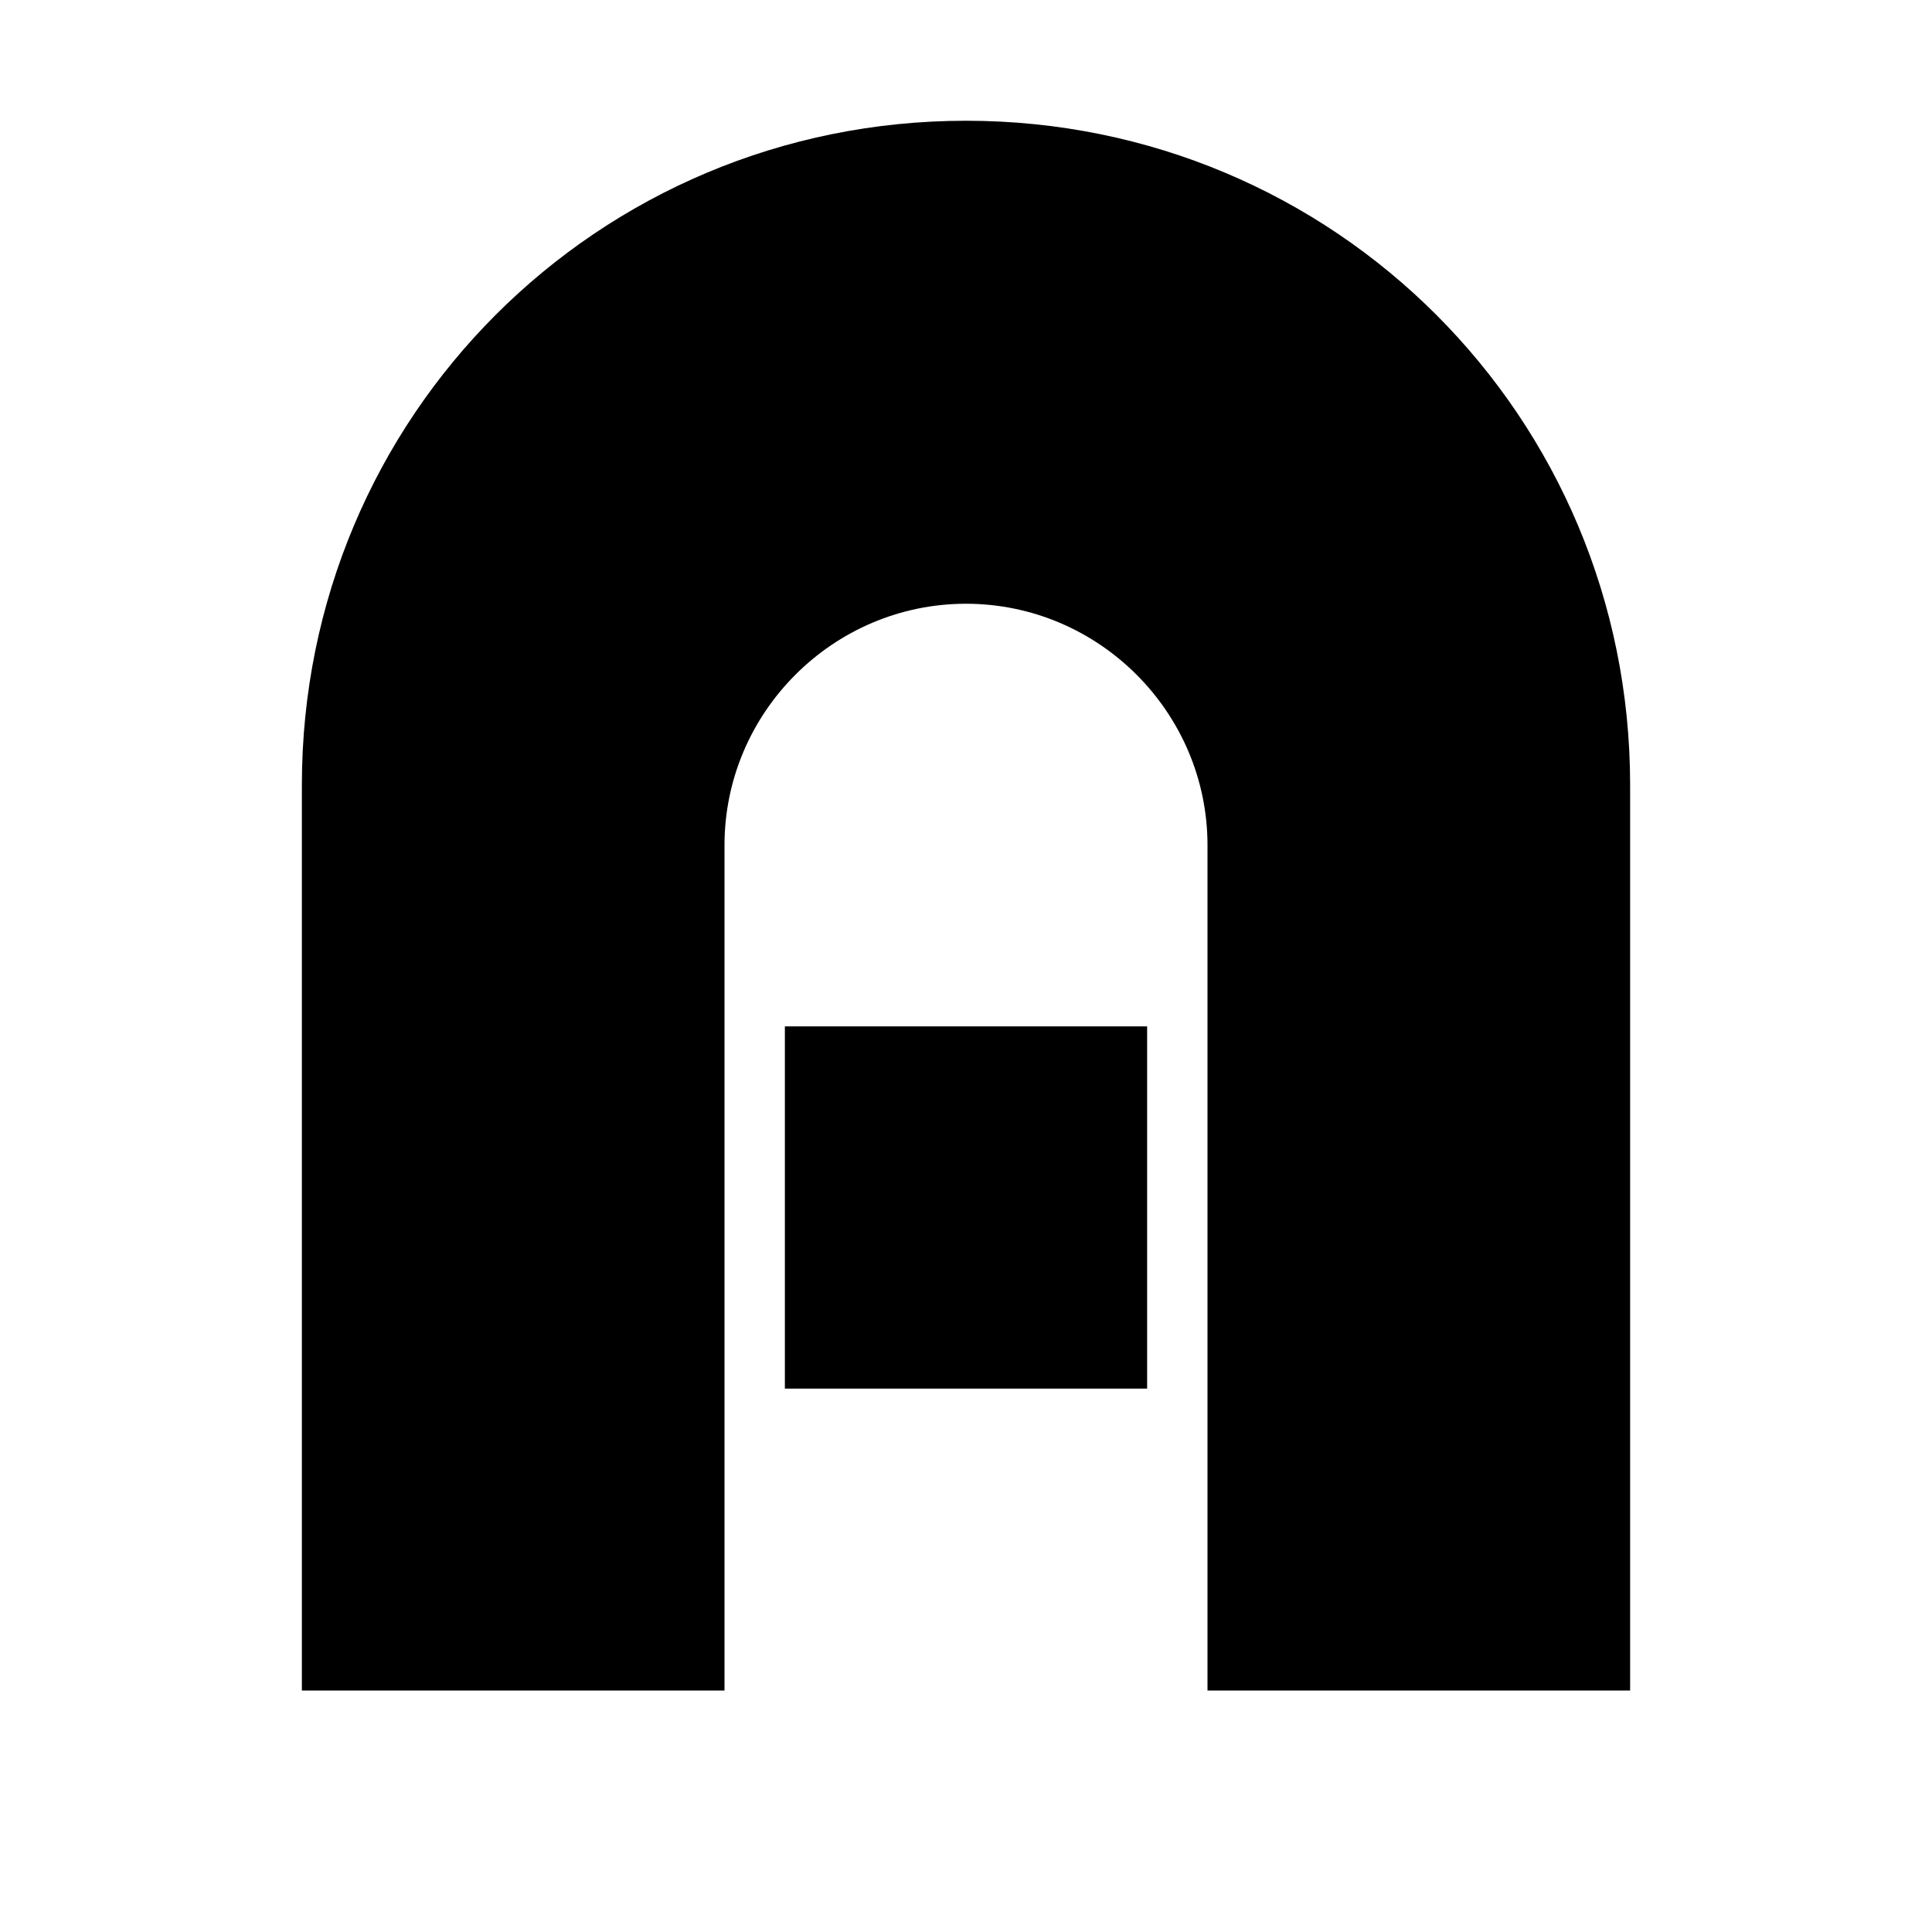
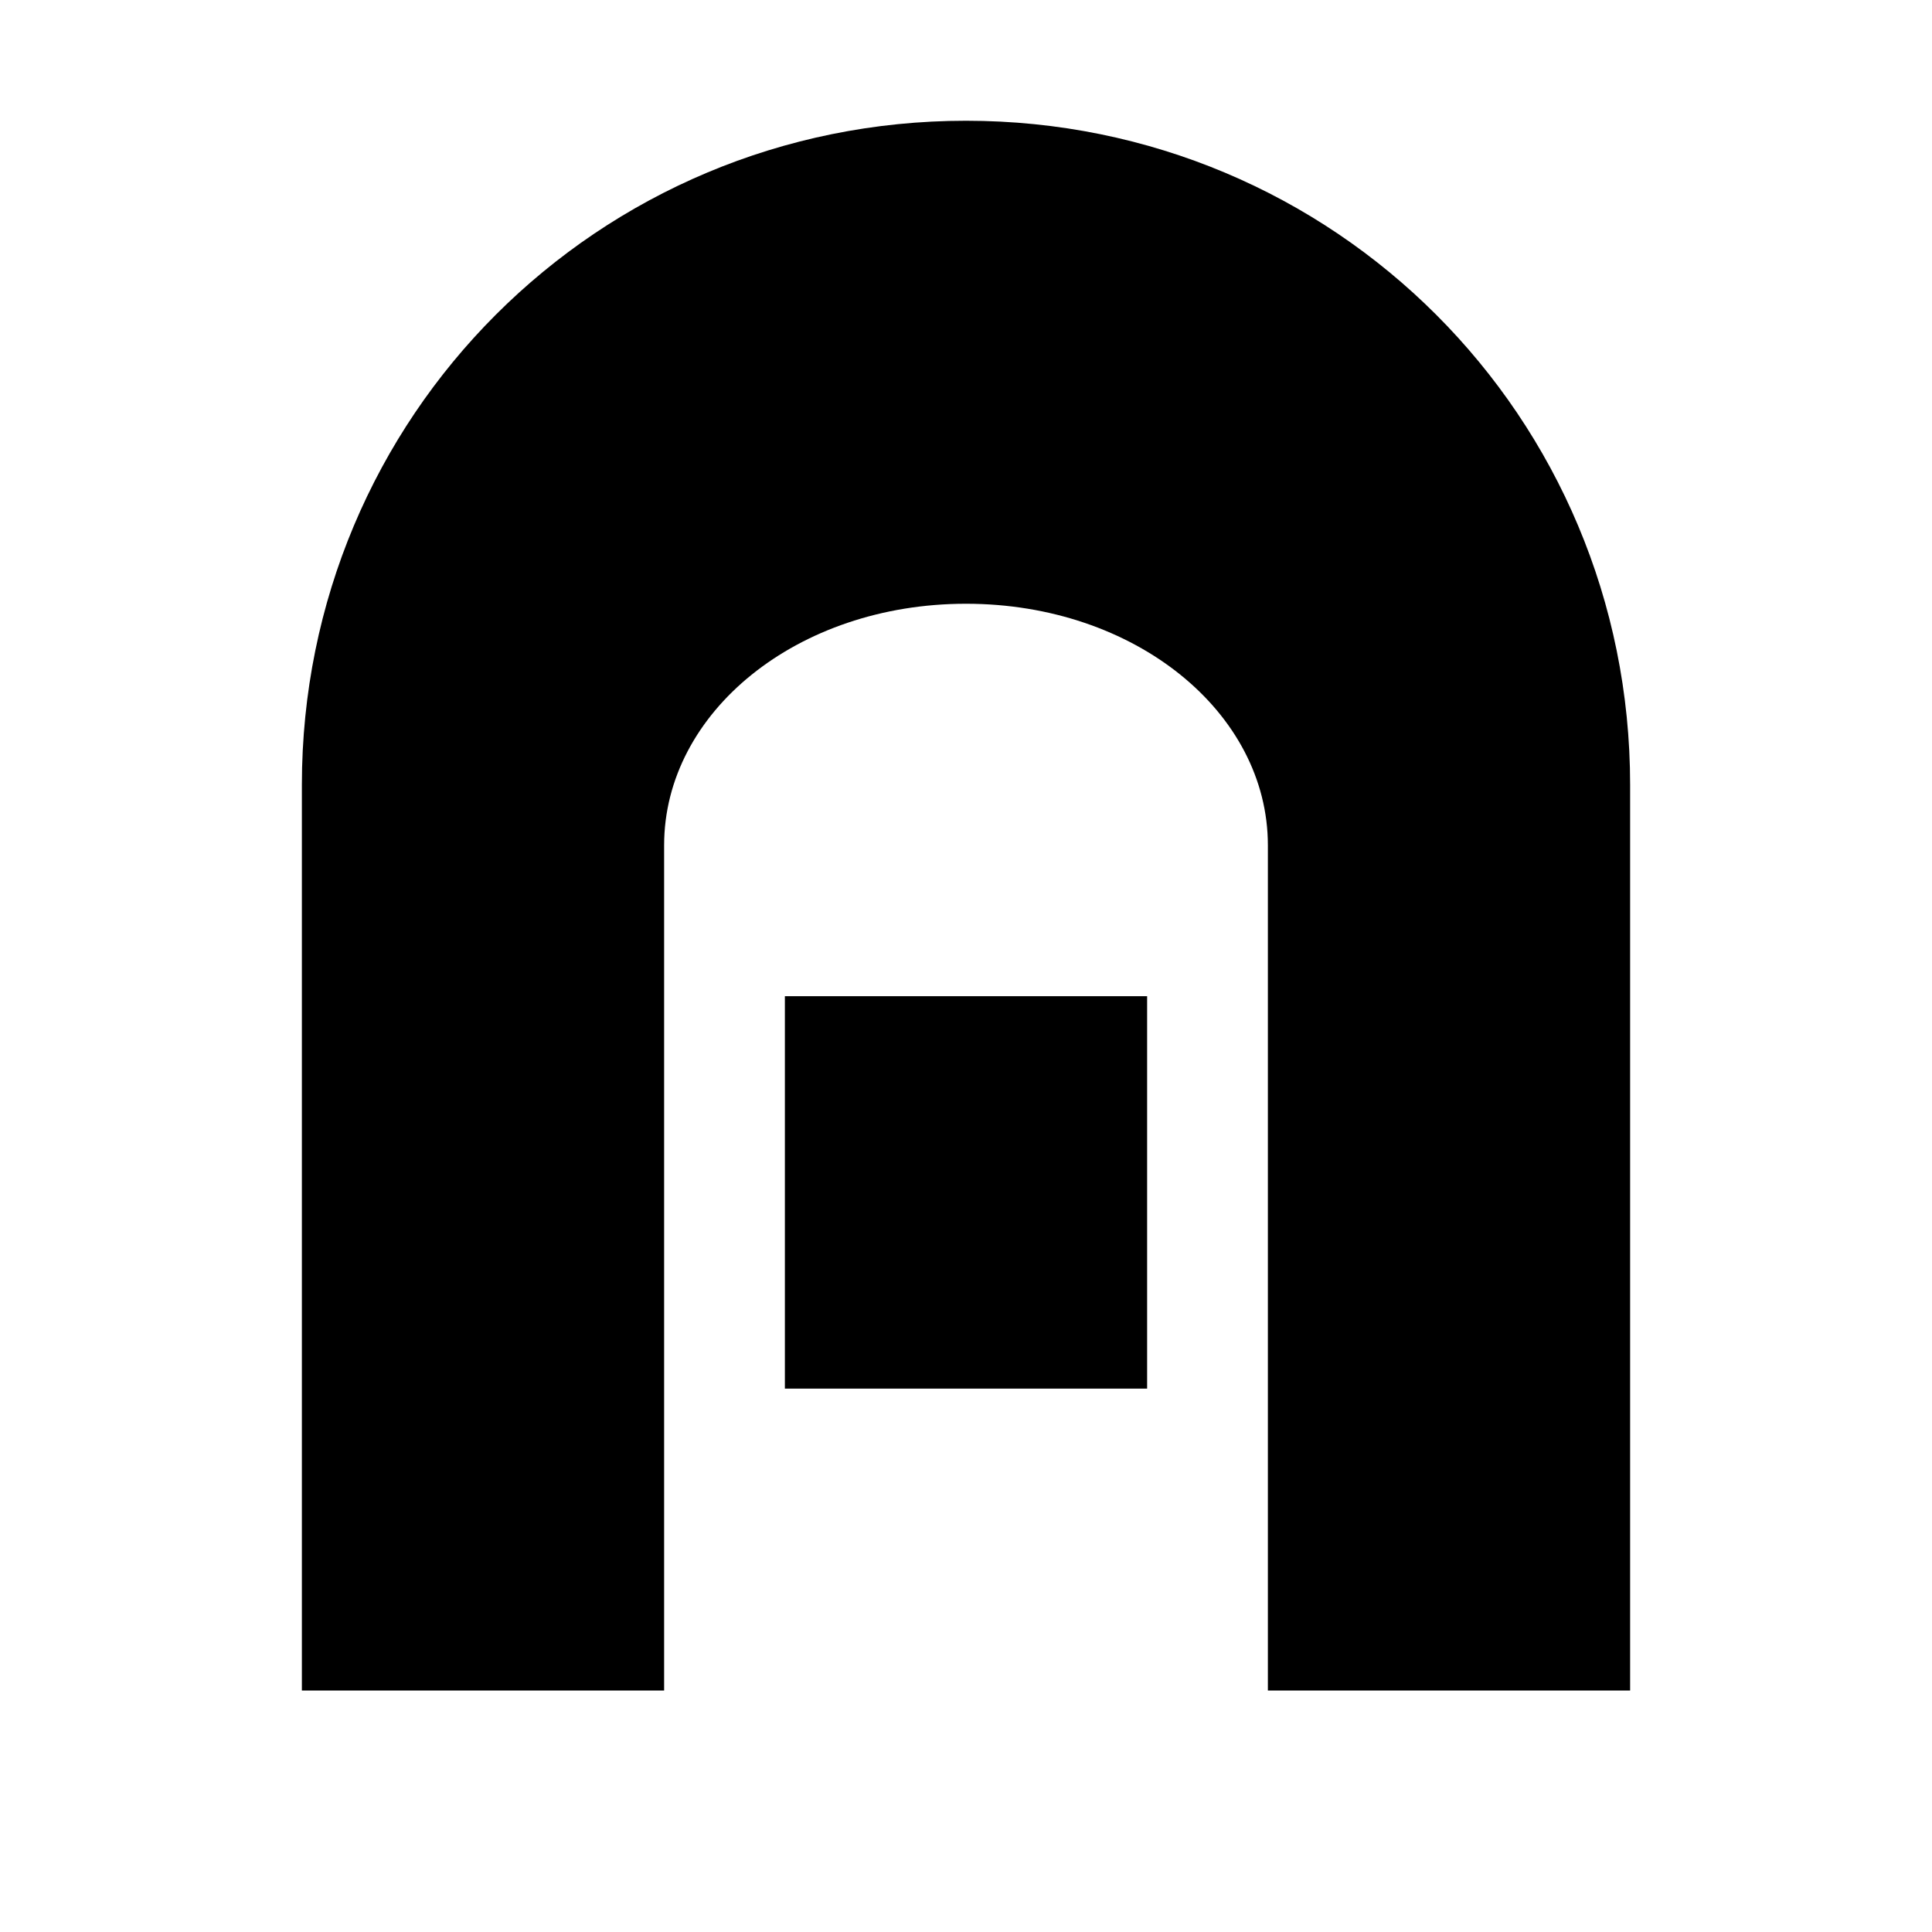
<svg xmlns="http://www.w3.org/2000/svg" viewBox="0 0 64 64" fill="none" role="img" aria-label="Octarq">
-   <path fill="currentColor" fill-rule="evenodd" clip-rule="evenodd" d="M10,26 C10,13.8 19.8,4 32,4 C44.2,4 54,13.8 54,26 V56 H40 V28 C40,23.6 36.4,20 32,20 C27.6,20 24,23.6 24,28 V56 H10 V26 Z M26,34 H38 V46 H26 V34 Z" />
+   <path fill="currentColor" fill-rule="evenodd" clip-rule="evenodd" d="M10,26 C10,13.8 19.8,4 32,4 C44.2,4 54,13.8 54,26 V56 H42 V28 C42,23.6 37.6,20 32,20 C26.4,20 22,23.6 22,28 V56 H10 V26 Z M26,33 H38 V46 H26 V33 Z" />
</svg>
